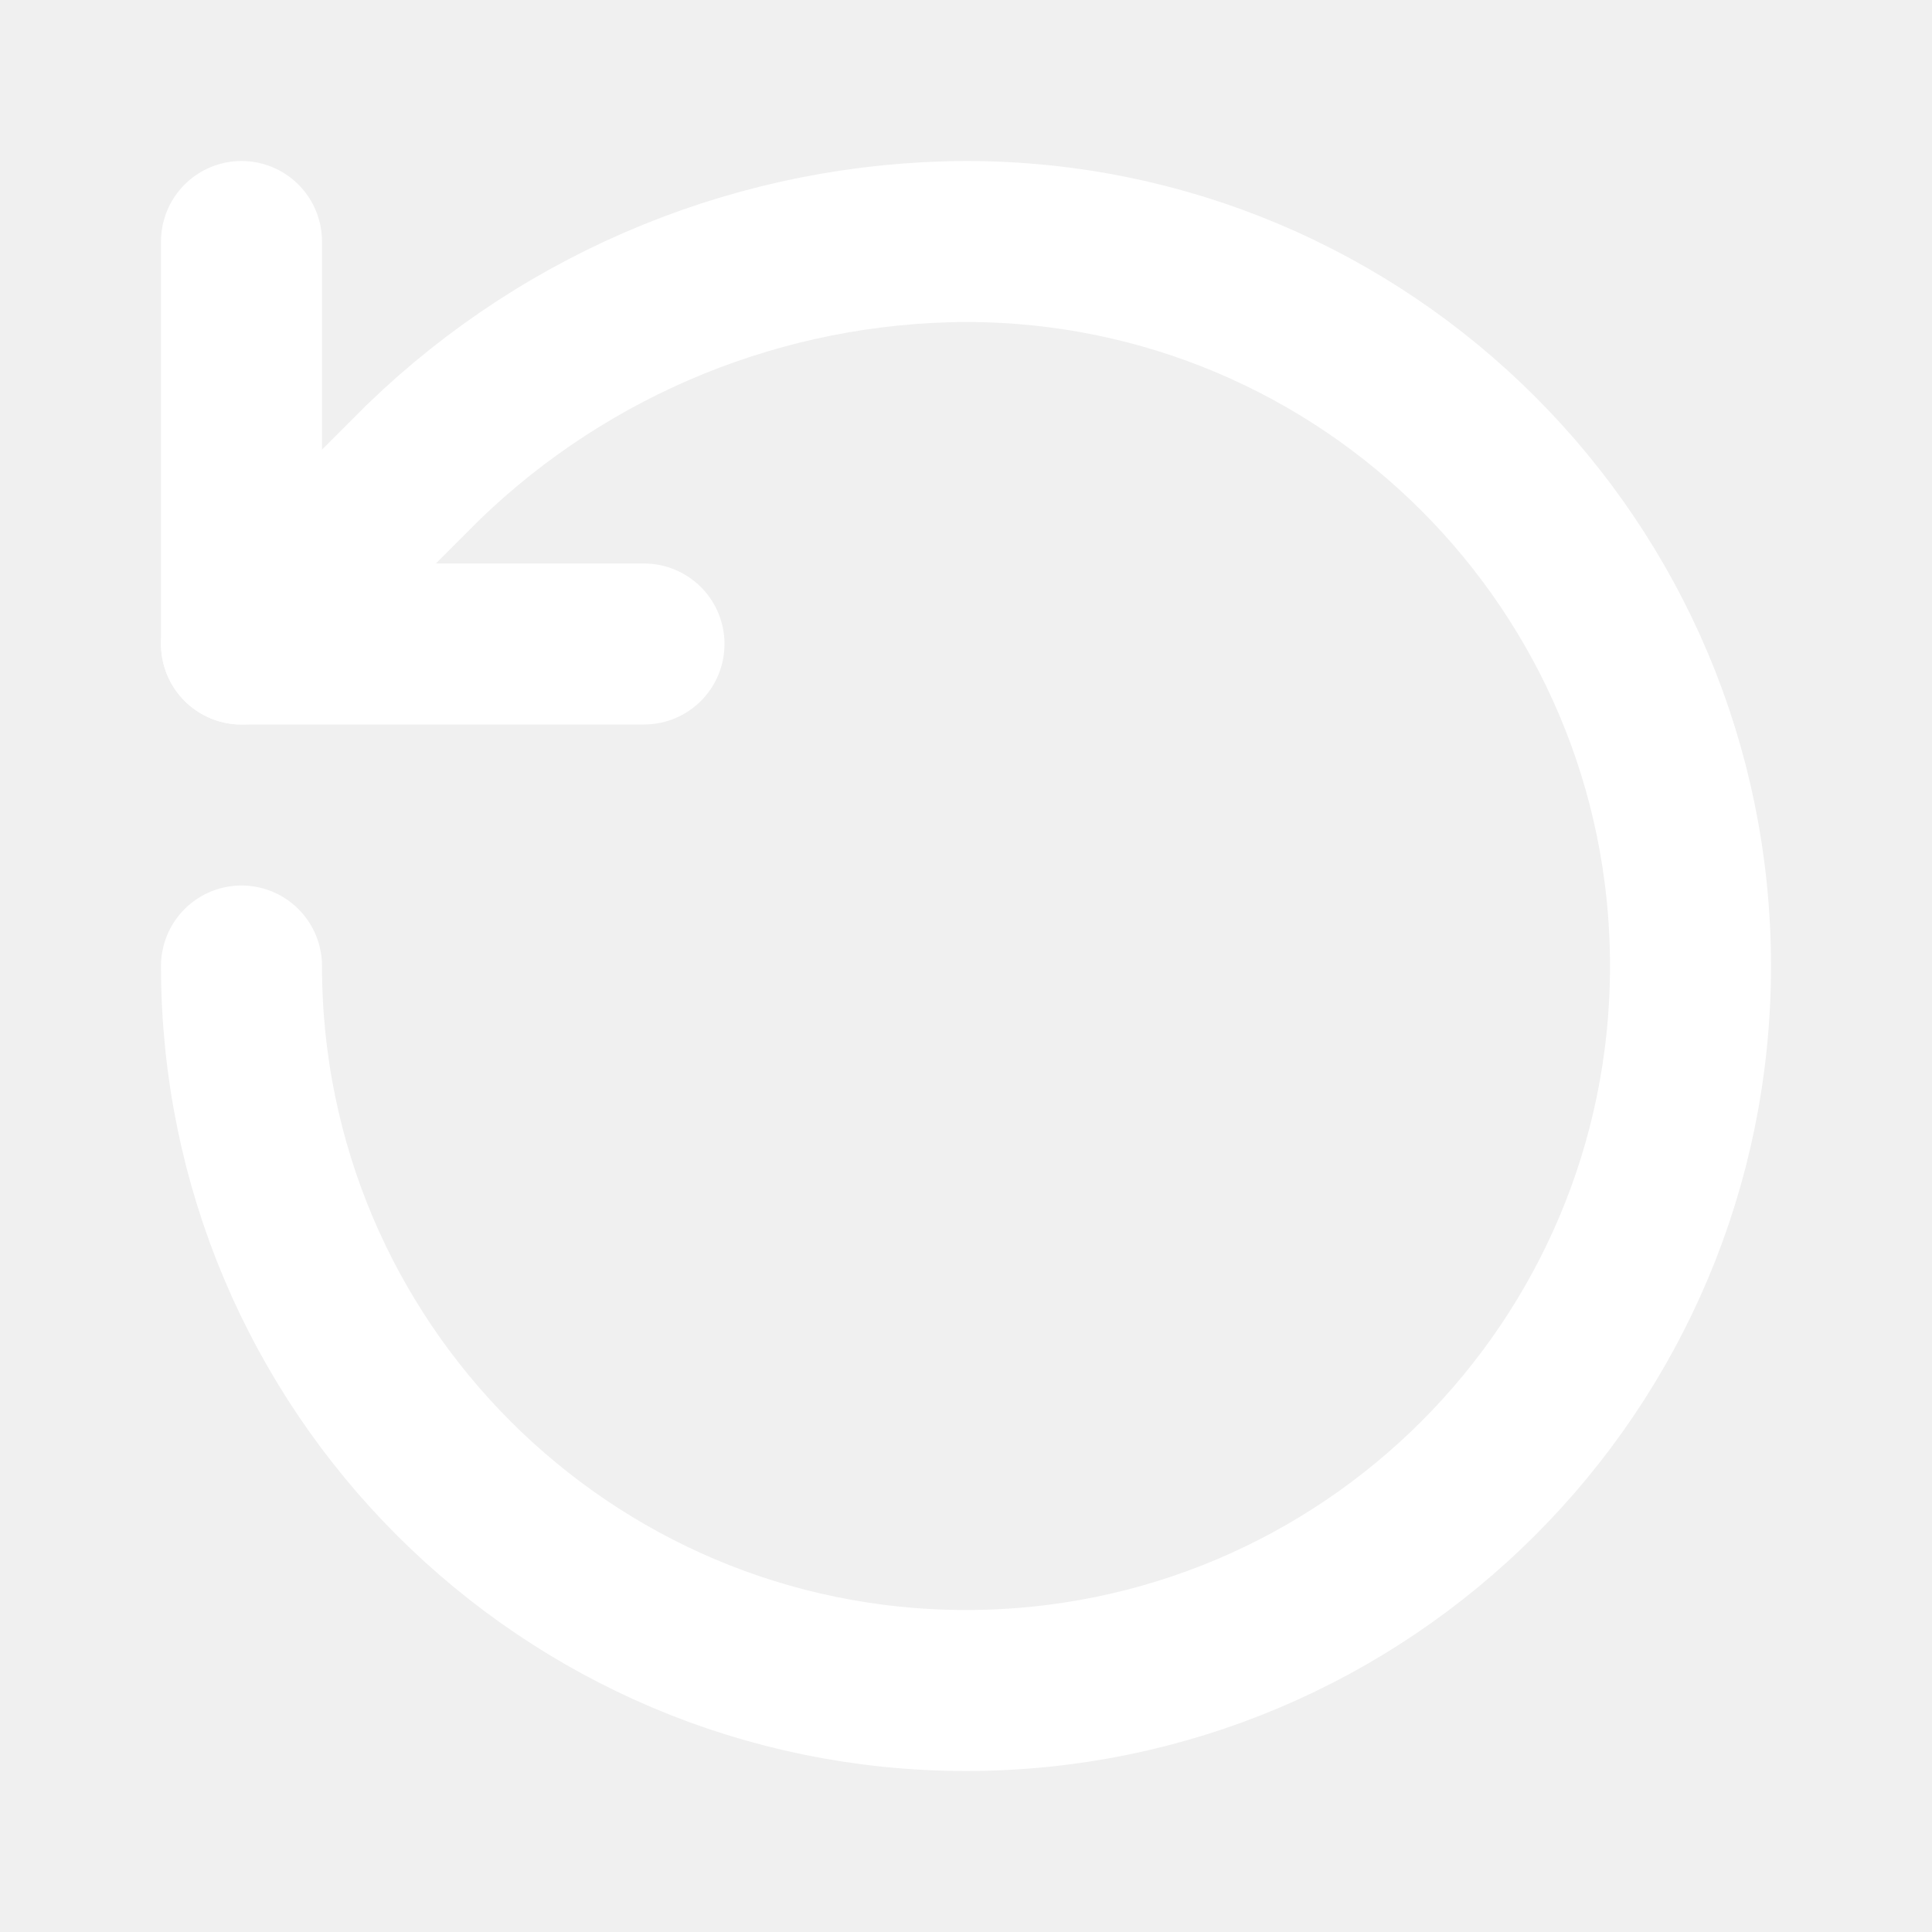
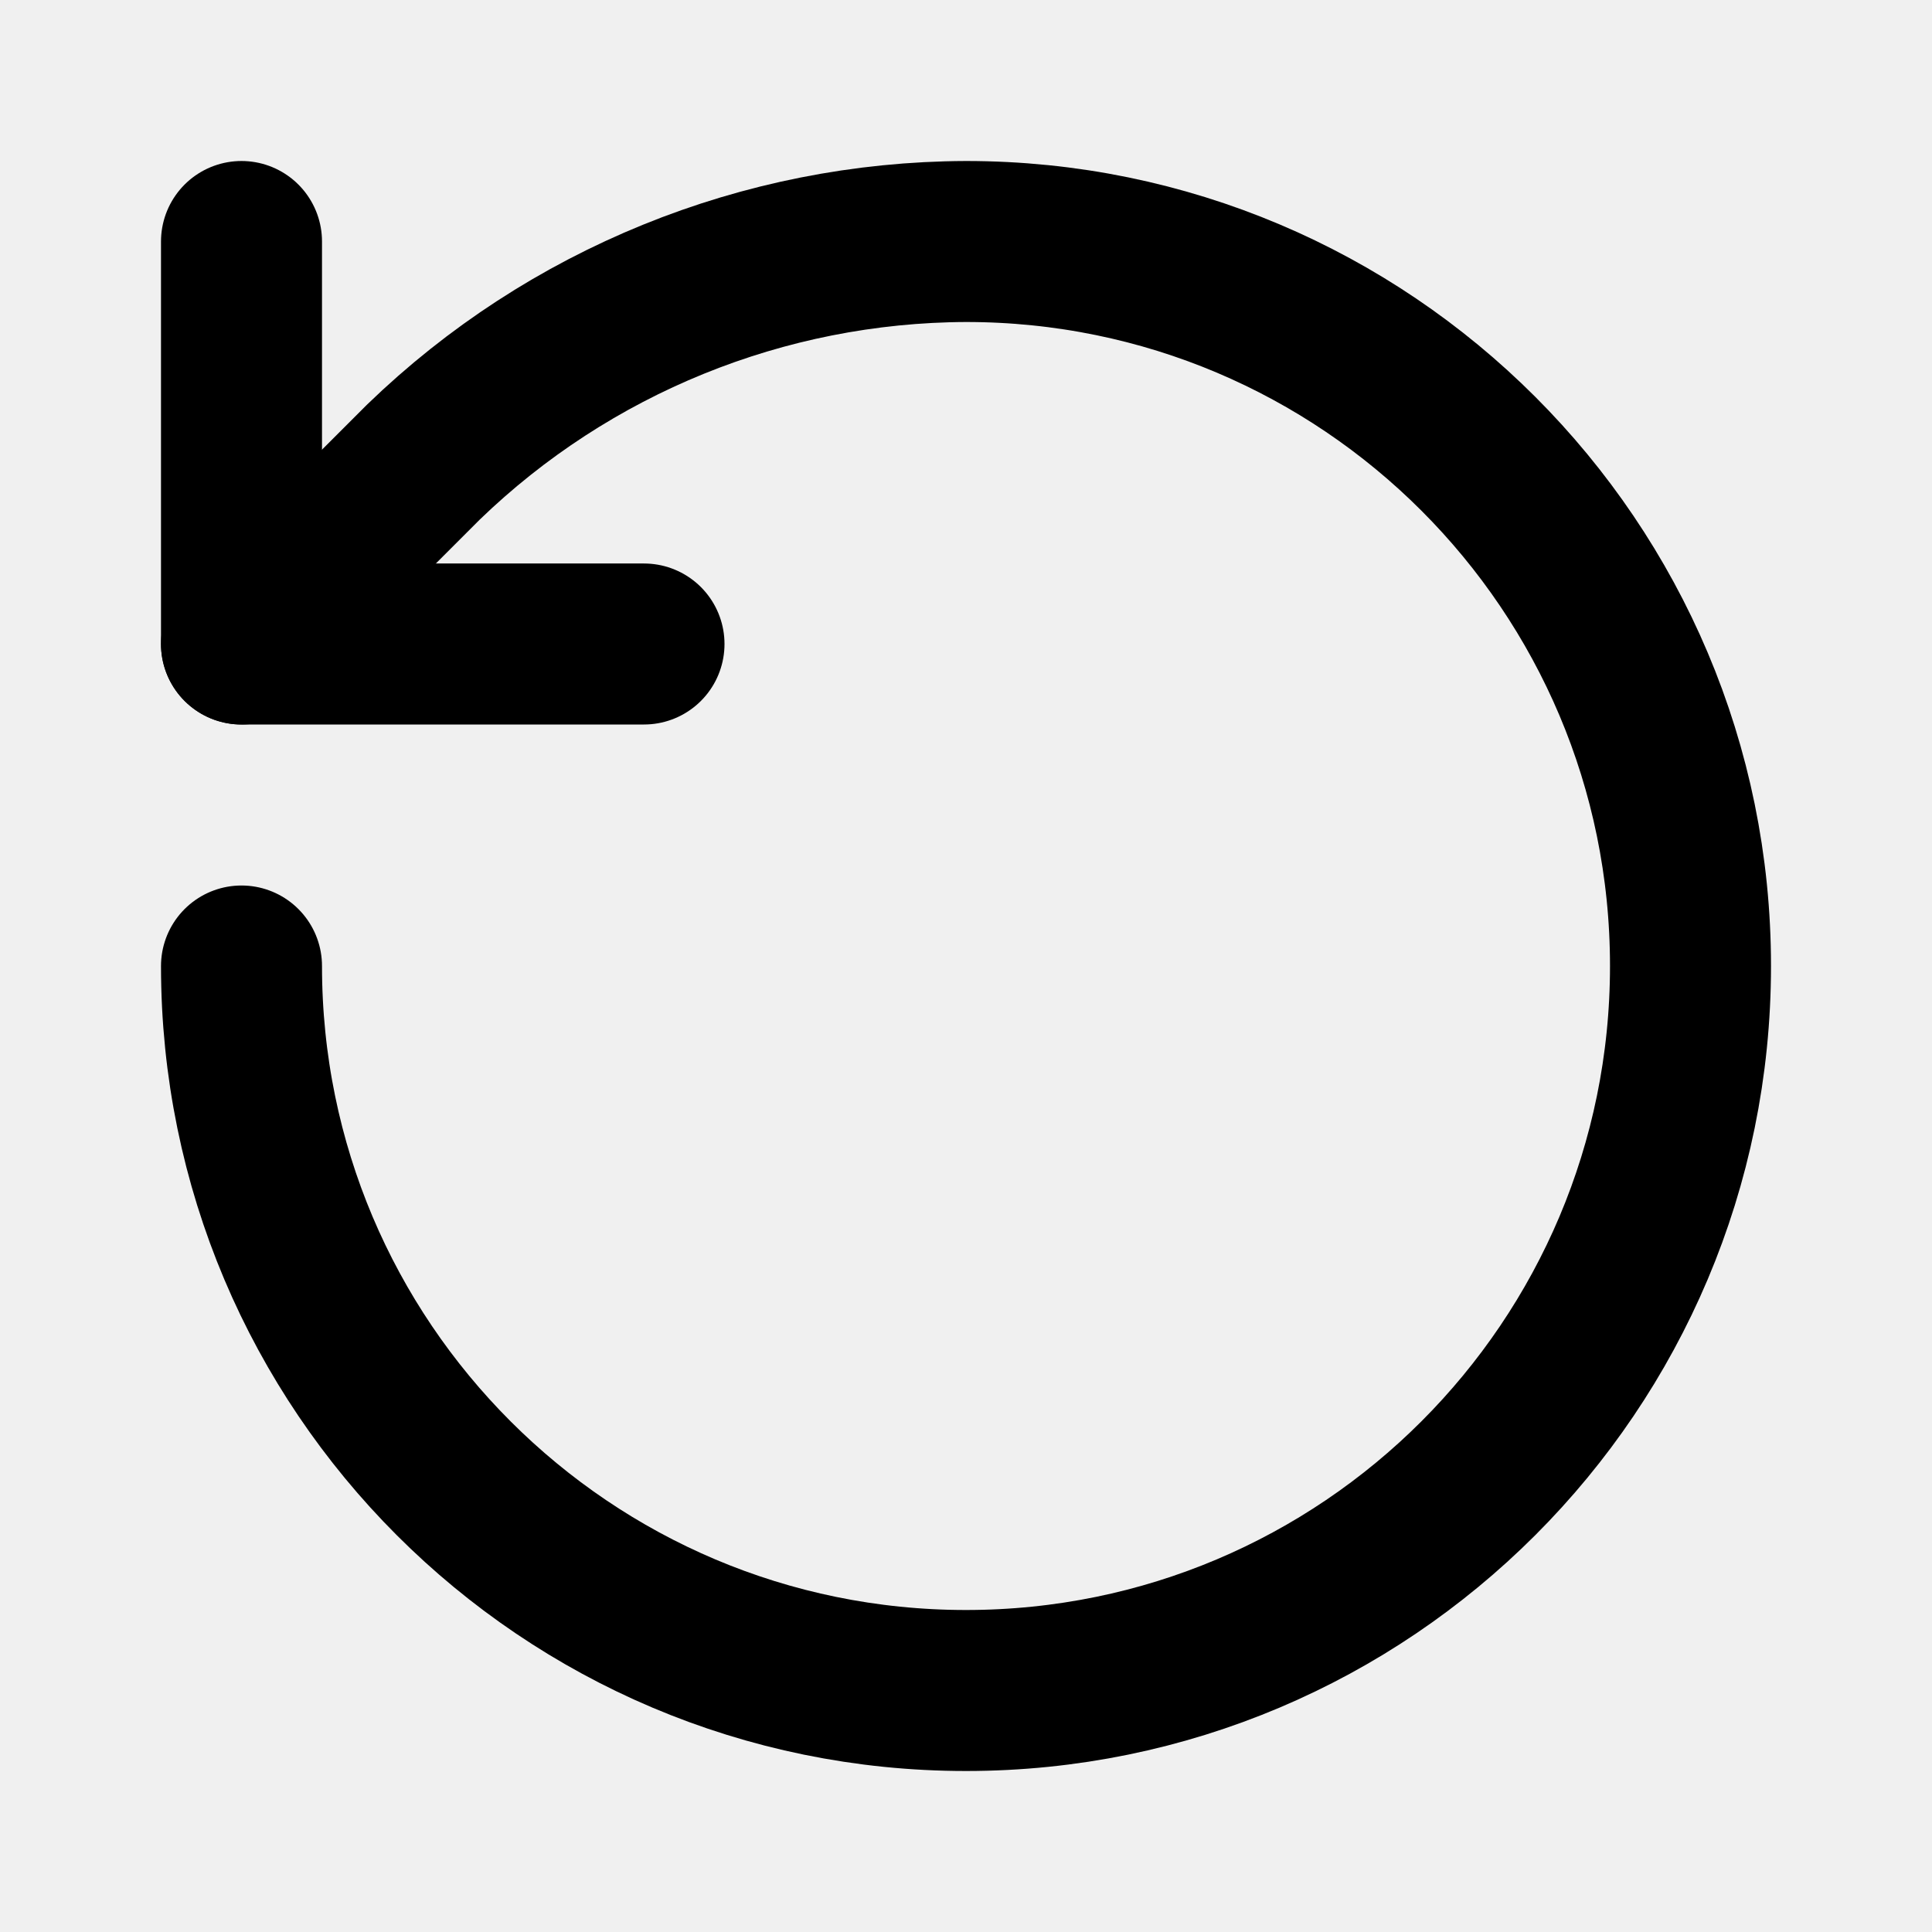
- <svg xmlns="http://www.w3.org/2000/svg" viewBox="0 0 24 24" width="24" height="24" fill="none" stroke="#ffffff" stroke-width="2" stroke-linecap="round" stroke-linejoin="round">
+ <svg xmlns="http://www.w3.org/2000/svg" viewBox="0 0 24 24" width="24" height="24" fill="none" stroke="currentColor" stroke-width="2" stroke-linecap="round" stroke-linejoin="round">
  <path d="M3 12a9 9 0 1 0 9-9 9.75 9.75 0 0 0-6.74 2.74L3 8" />
  <path d="M3 3v5h5" />
</svg>
